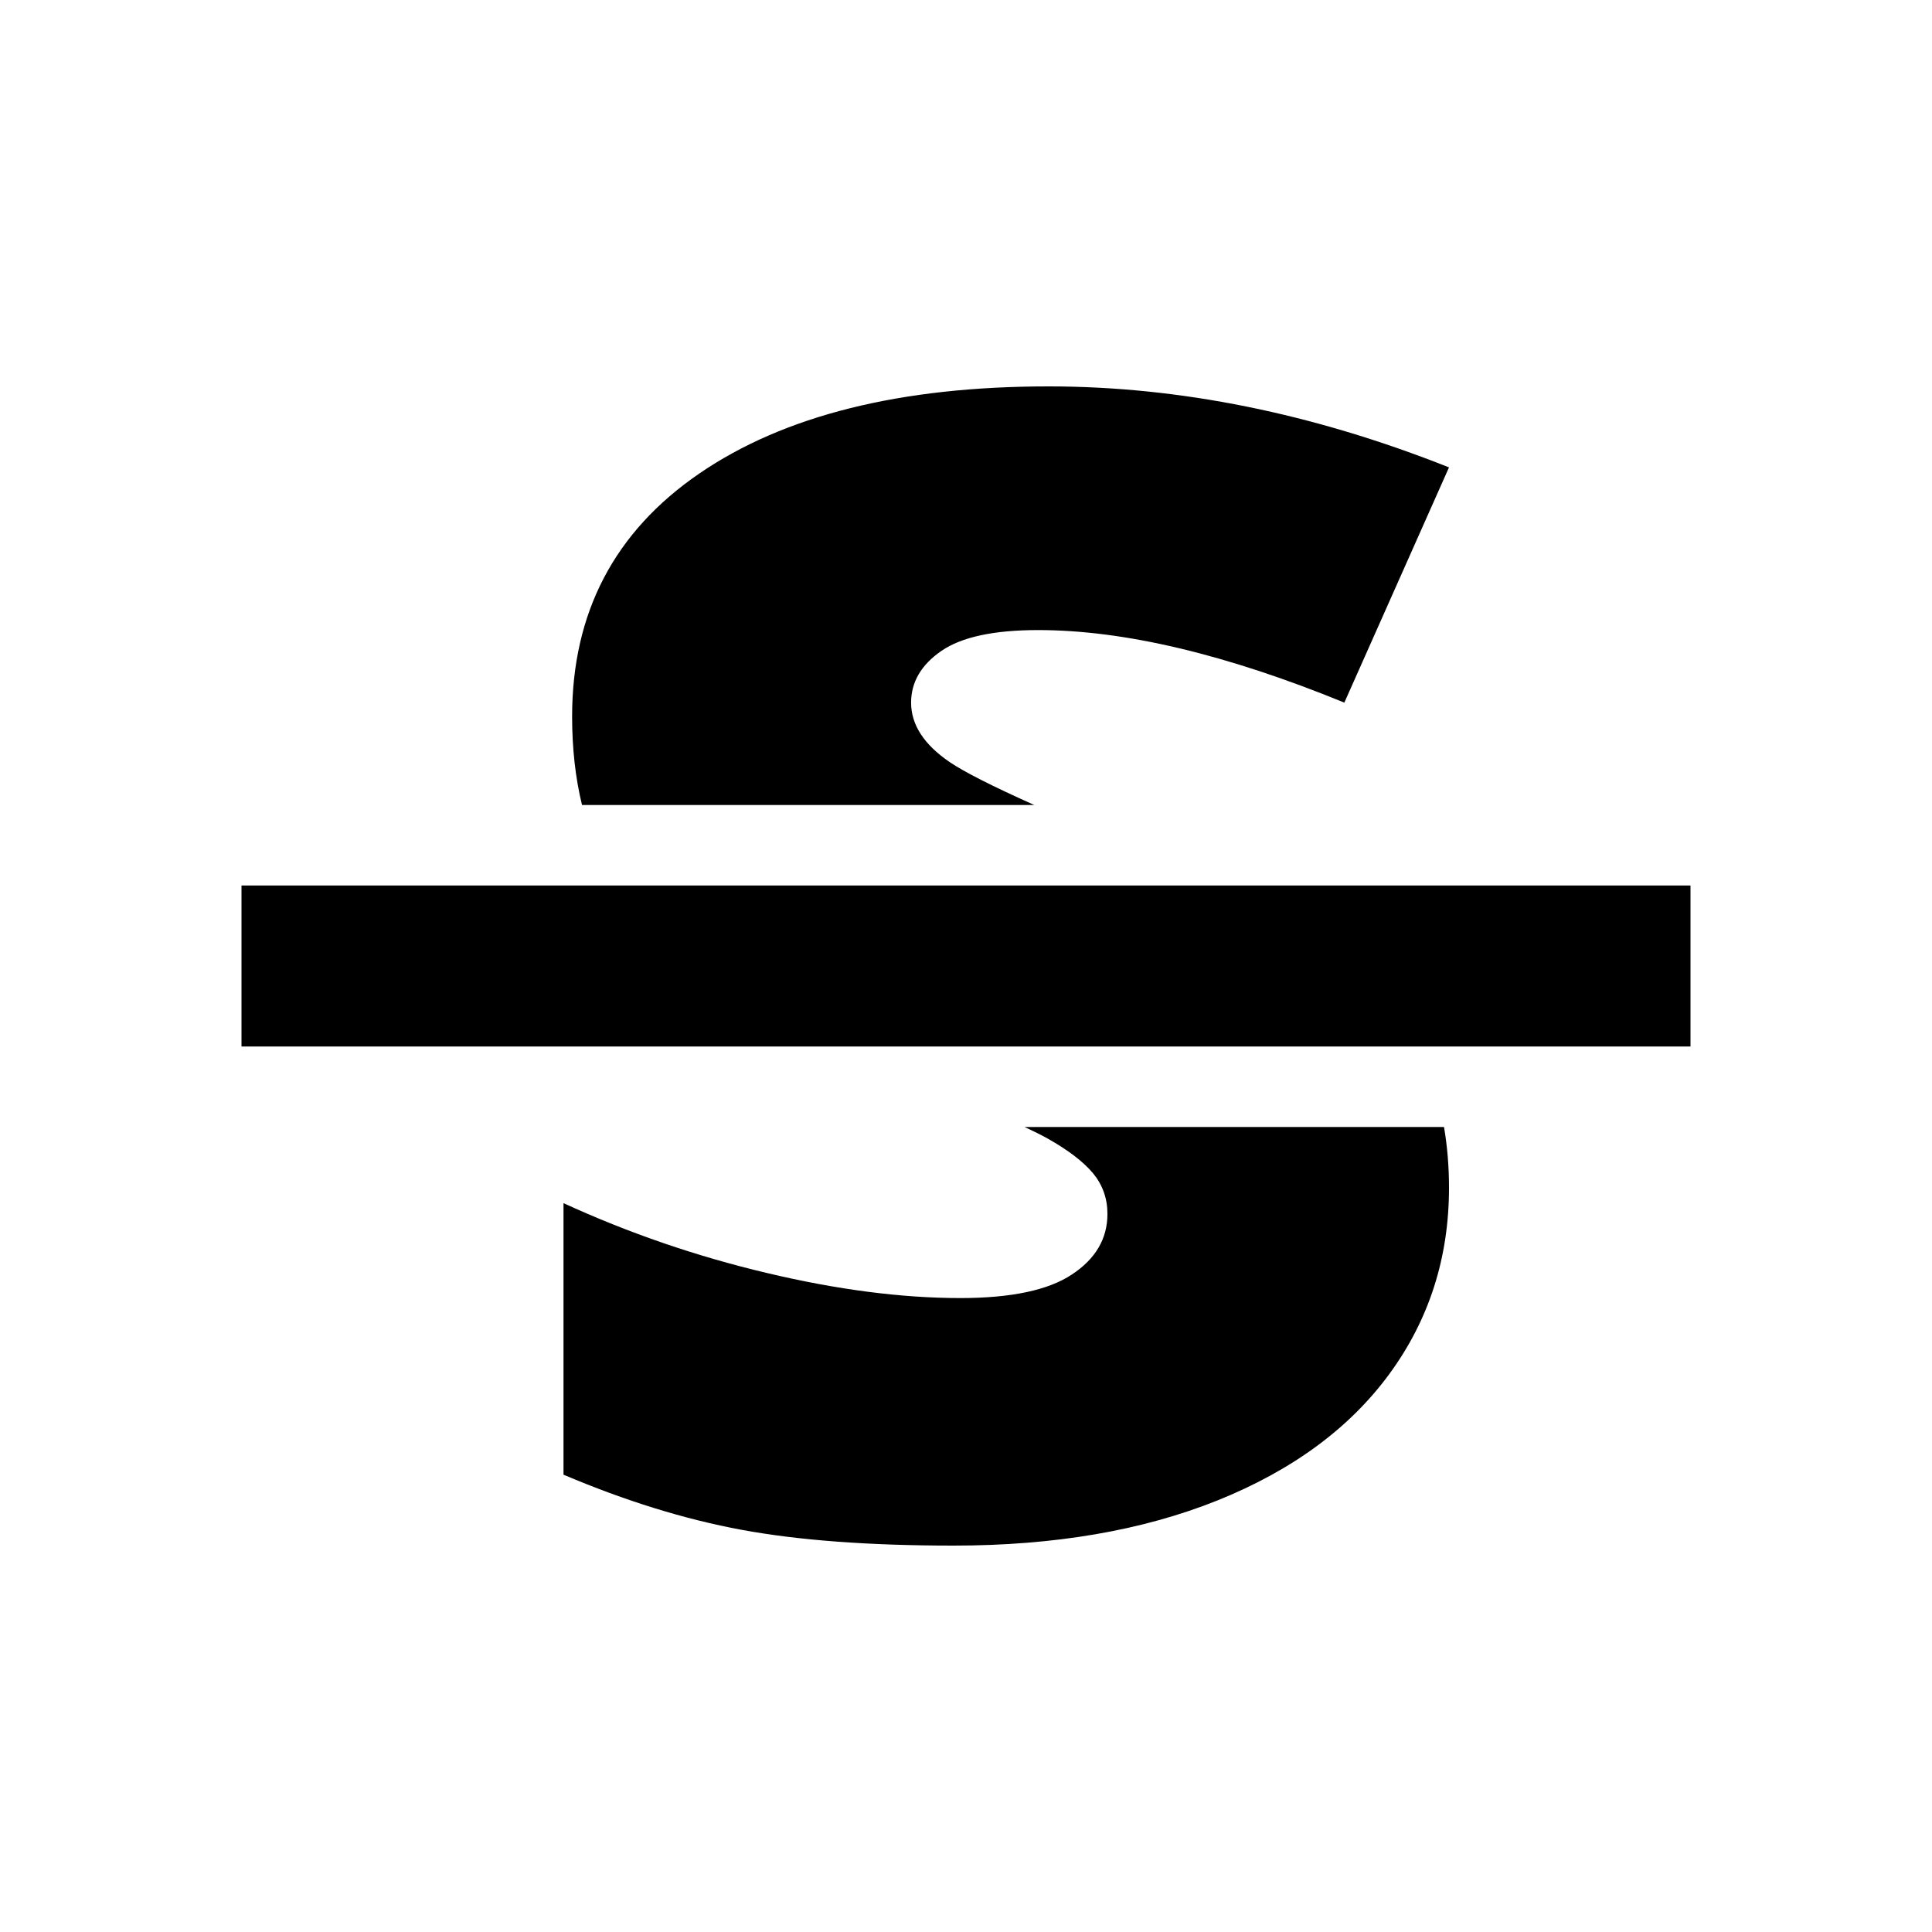
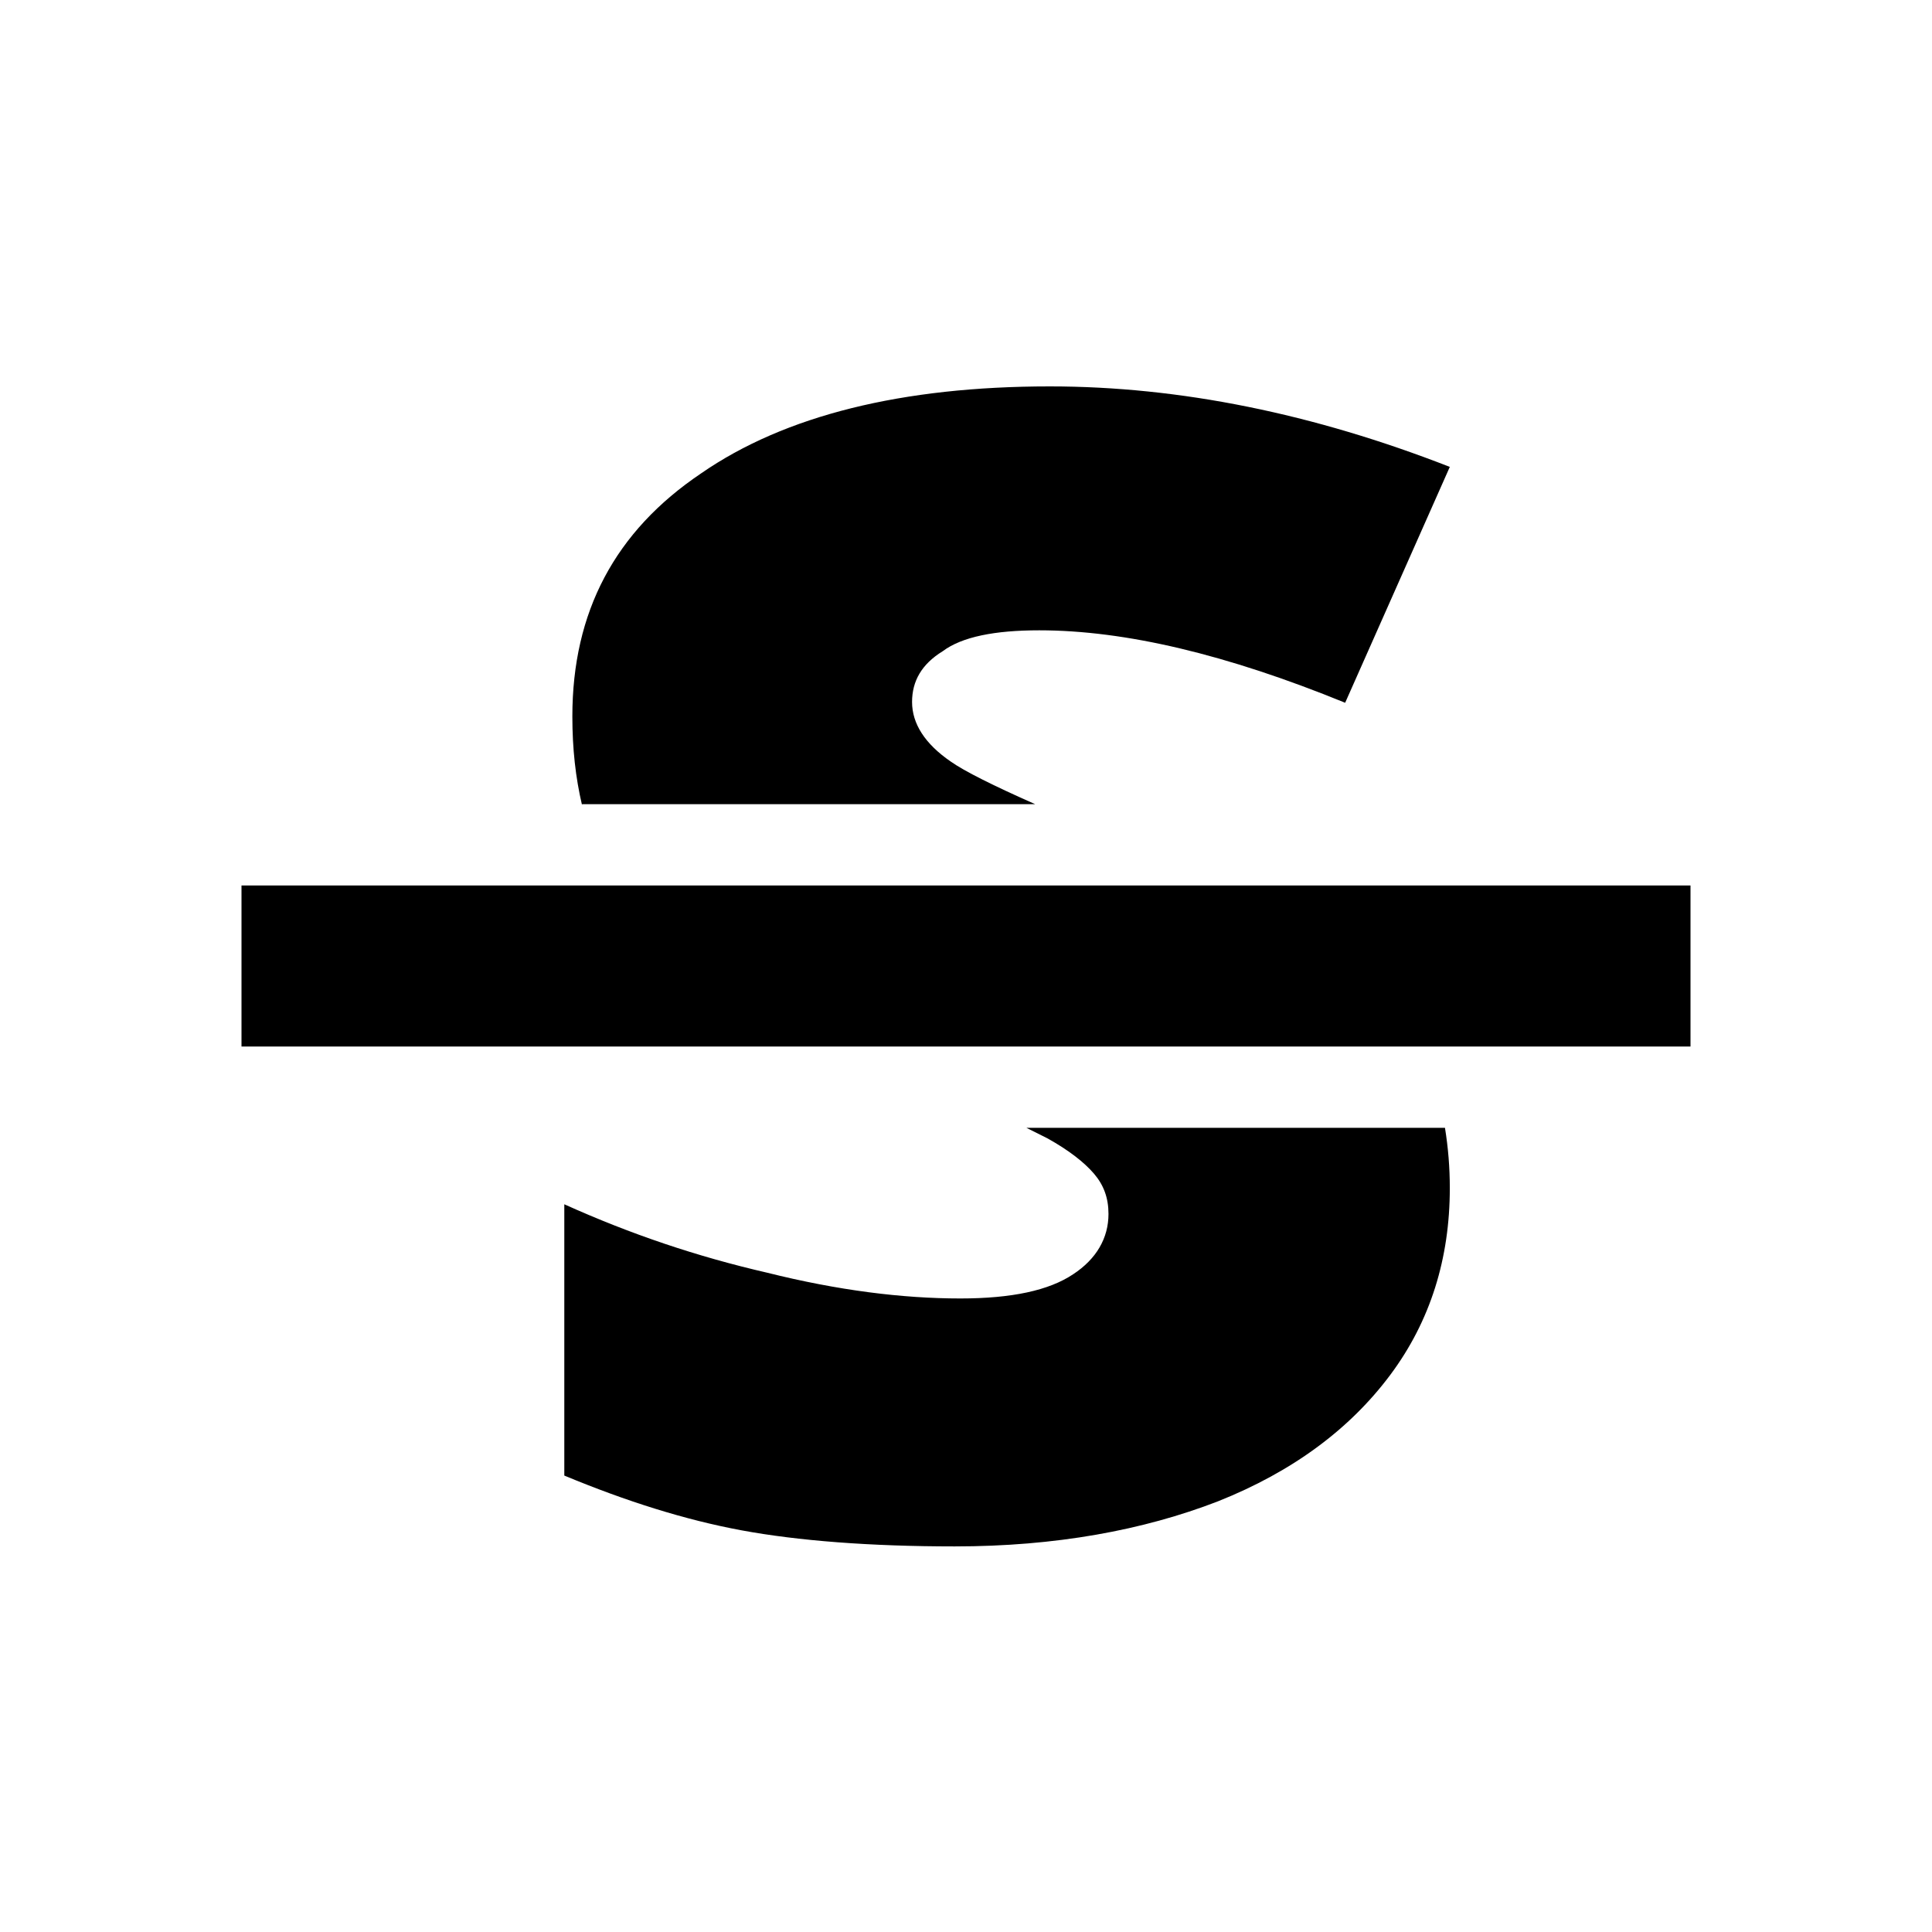
- <svg xmlns="http://www.w3.org/2000/svg" height="24px" width="24px" version="1.1" viewBox="0 0 24 24">
-   <path id="S" fill="#000" d="m12.728 14c0.122 0.057 0.216 0.104 0.282 0.141 0.262 0.147 0.451 0.293 0.57 0.436 0.118 0.144 0.177 0.312 0.177 0.503 0 0.307-0.147 0.558-0.441 0.752-0.293 0.195-0.755 0.293-1.385 0.293-0.731 0-1.533-0.104-2.407-0.312-0.874-0.207-1.715-0.496-2.524-0.867v3.373c0.766 0.325 1.504 0.554 2.213 0.685s1.586 0.196 2.632 0.196c1.253 0 2.345-0.187 3.276-0.56 0.931-0.374 1.644-0.898 2.138-1.572s0.741-1.445 0.741-2.314c0-0.264-0.021-0.515-0.062-0.754h-5.21zm-5.498-4c-0.082-0.336-0.123-0.702-0.123-1.099 0-1.29 0.526-2.296 1.579-3.018 1.053-0.722 2.499-1.083 4.34-1.083 1.626 0 3.284 0.335 4.974 1.006l-1.3 2.922c-1.468-0.6-2.735-0.901-3.803-0.901-0.551 0-0.952 0.086-1.203 0.259-0.25 0.172-0.376 0.387-0.376 0.642 0 0.275 0.16 0.521 0.478 0.738 0.179 0.122 0.53 0.3 1.052 0.534h-5.618z" />
-   <path id="Path-2" fill="#000" d="m3 13h18v-2h-18v2z" />
+ <svg xmlns="http://www.w3.org/2000/svg" height="24" width="24" viewBox="0 0 24 24">
+   <path d="M12.73 14l.28.14c.27.15.46.3.58.44.12.14.18.3.18.5 0 .3-.15.56-.44.75-.3.2-.76.3-1.4.3-.72 0-1.52-.1-2.4-.32-.87-.2-1.7-.48-2.52-.85v3.37c.77.32 1.5.55 2.2.68s1.6.2 2.65.2c1.25 0 2.34-.2 3.27-.56.93-.37 1.64-.9 2.14-1.57s.74-1.45.74-2.32c0-.26-.02-.5-.06-.75h-5.2zm-5.5-4c-.08-.34-.12-.7-.12-1.1 0-1.3.53-2.3 1.6-3.02 1.04-.72 2.5-1.08 4.33-1.08 1.62 0 3.28.34 4.97 1l-1.3 2.93c-1.47-.6-2.73-.9-3.8-.9-.55 0-.96.08-1.2.26-.26.16-.38.37-.38.63 0 .27.16.52.48.74.17.12.53.3 1.05.53H7.23zM3 13h18v-2H3v2z" />
</svg>
